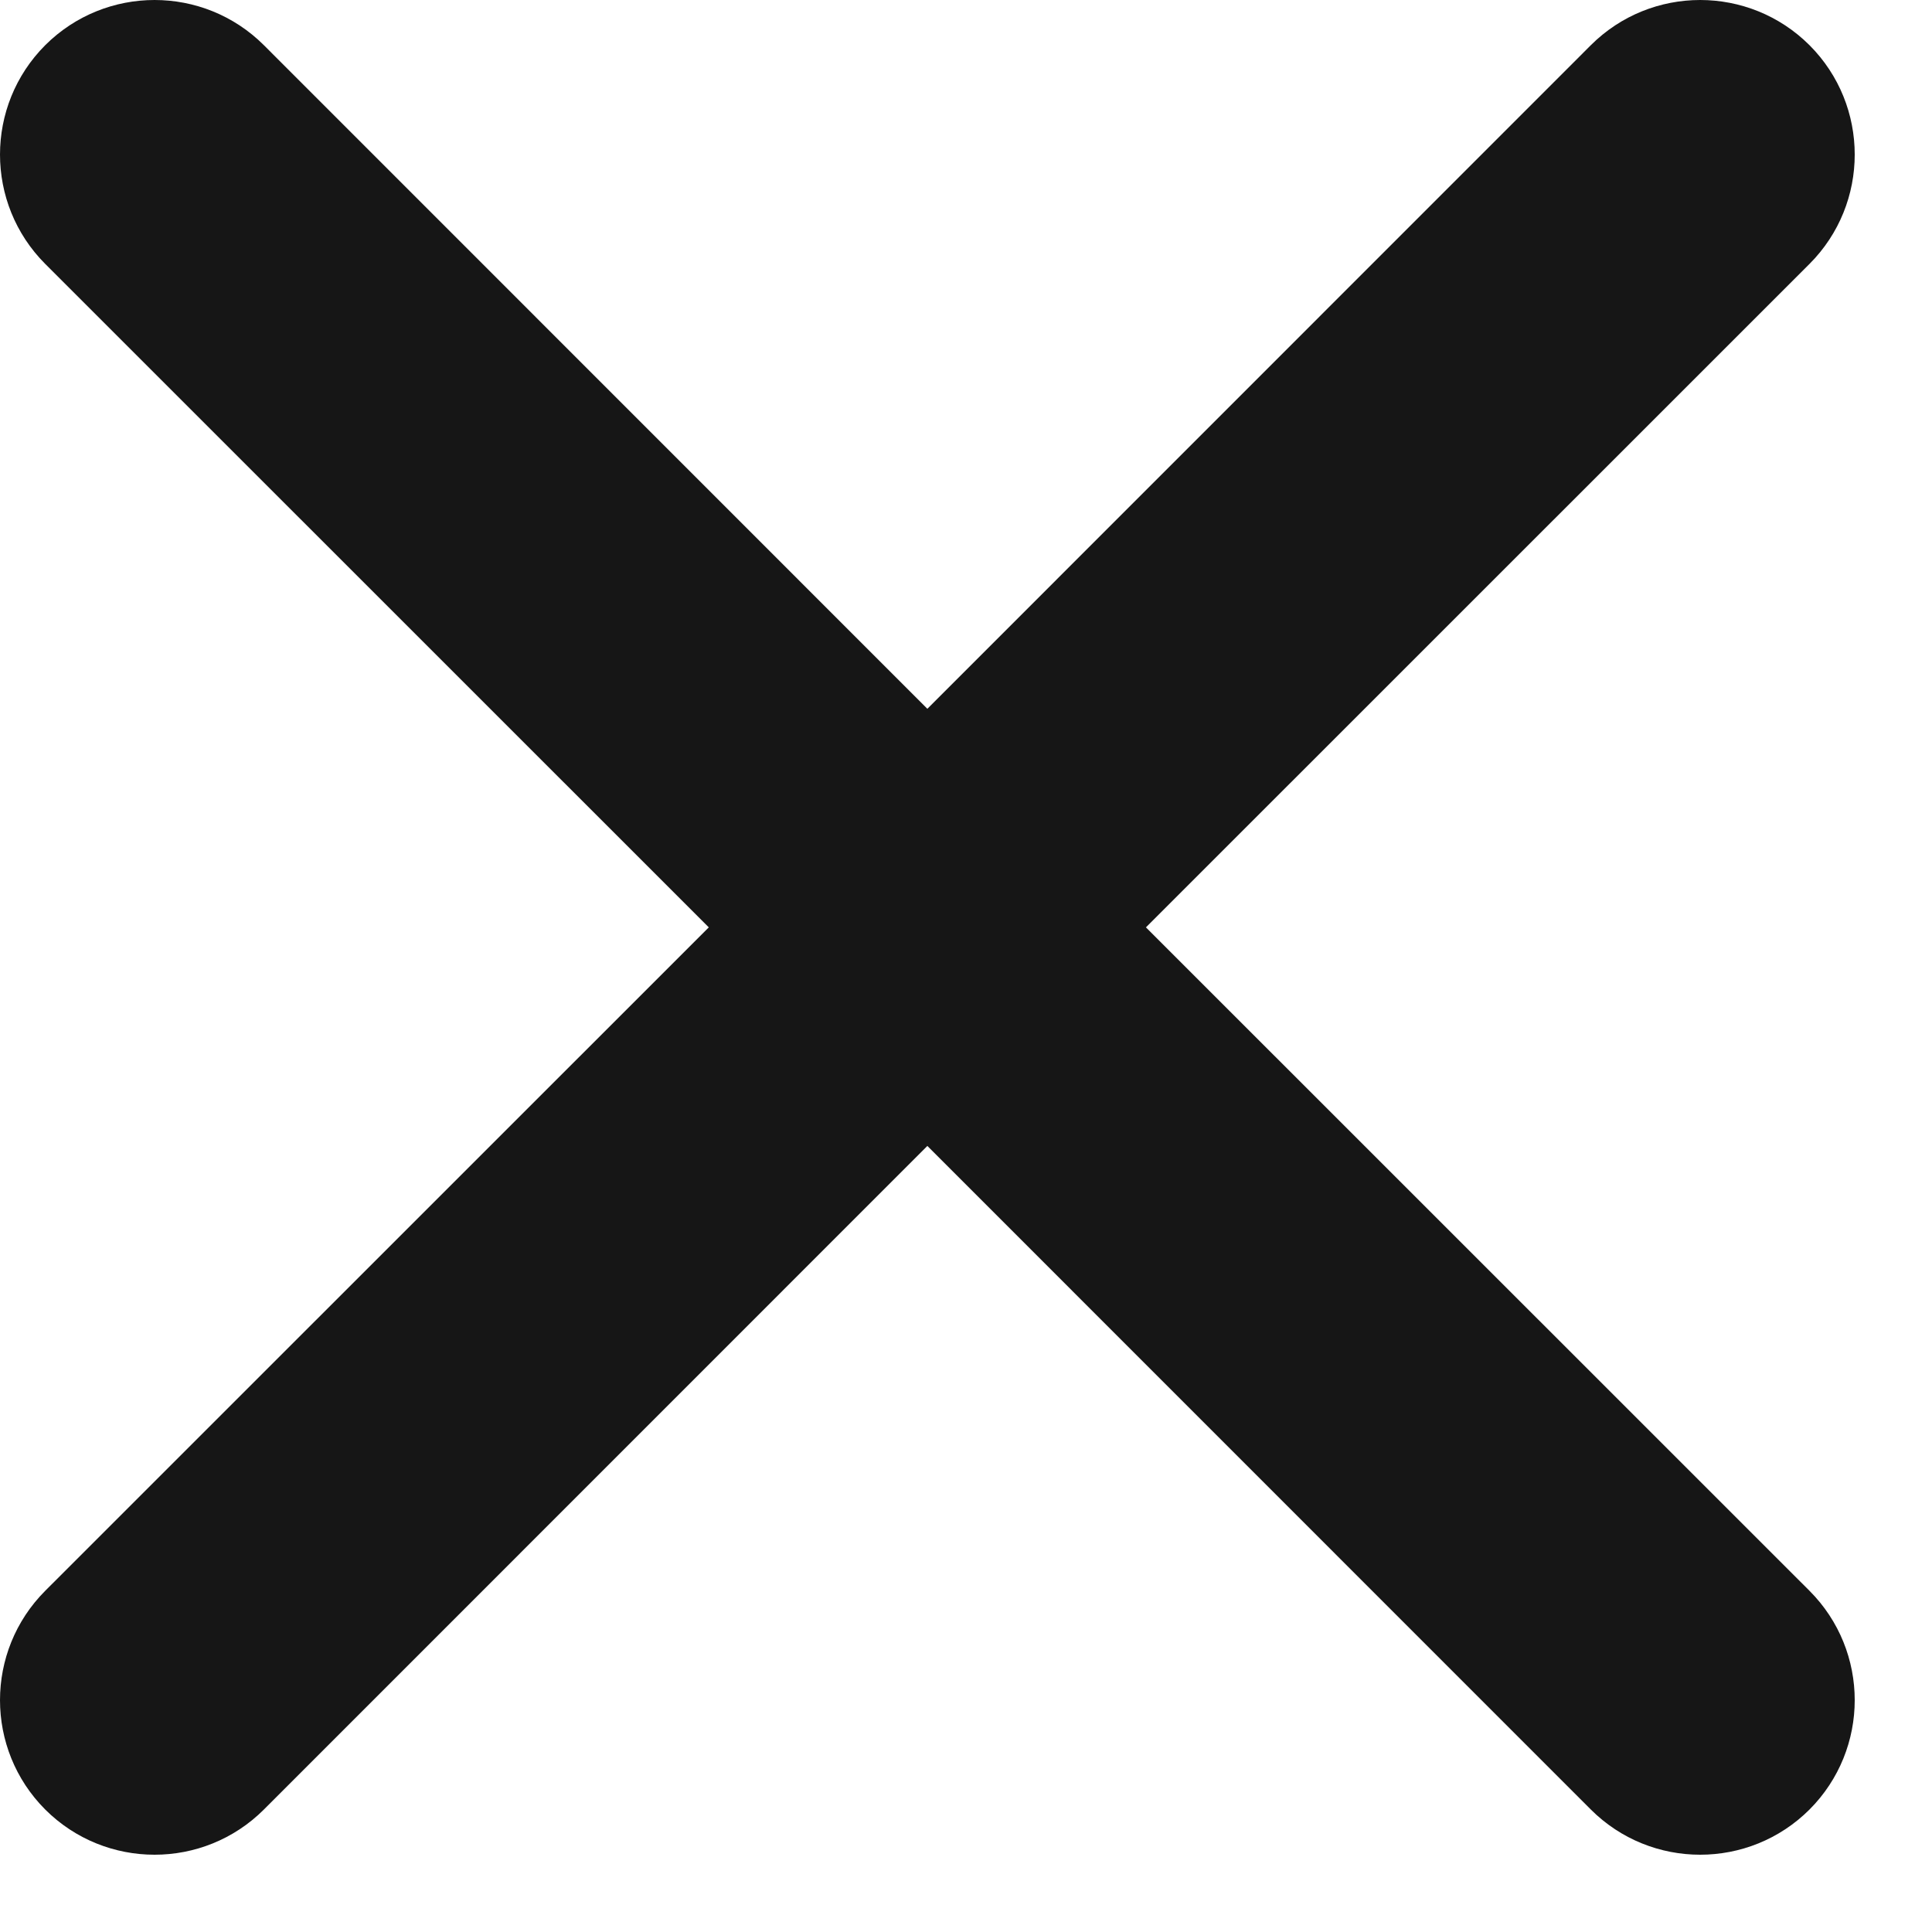
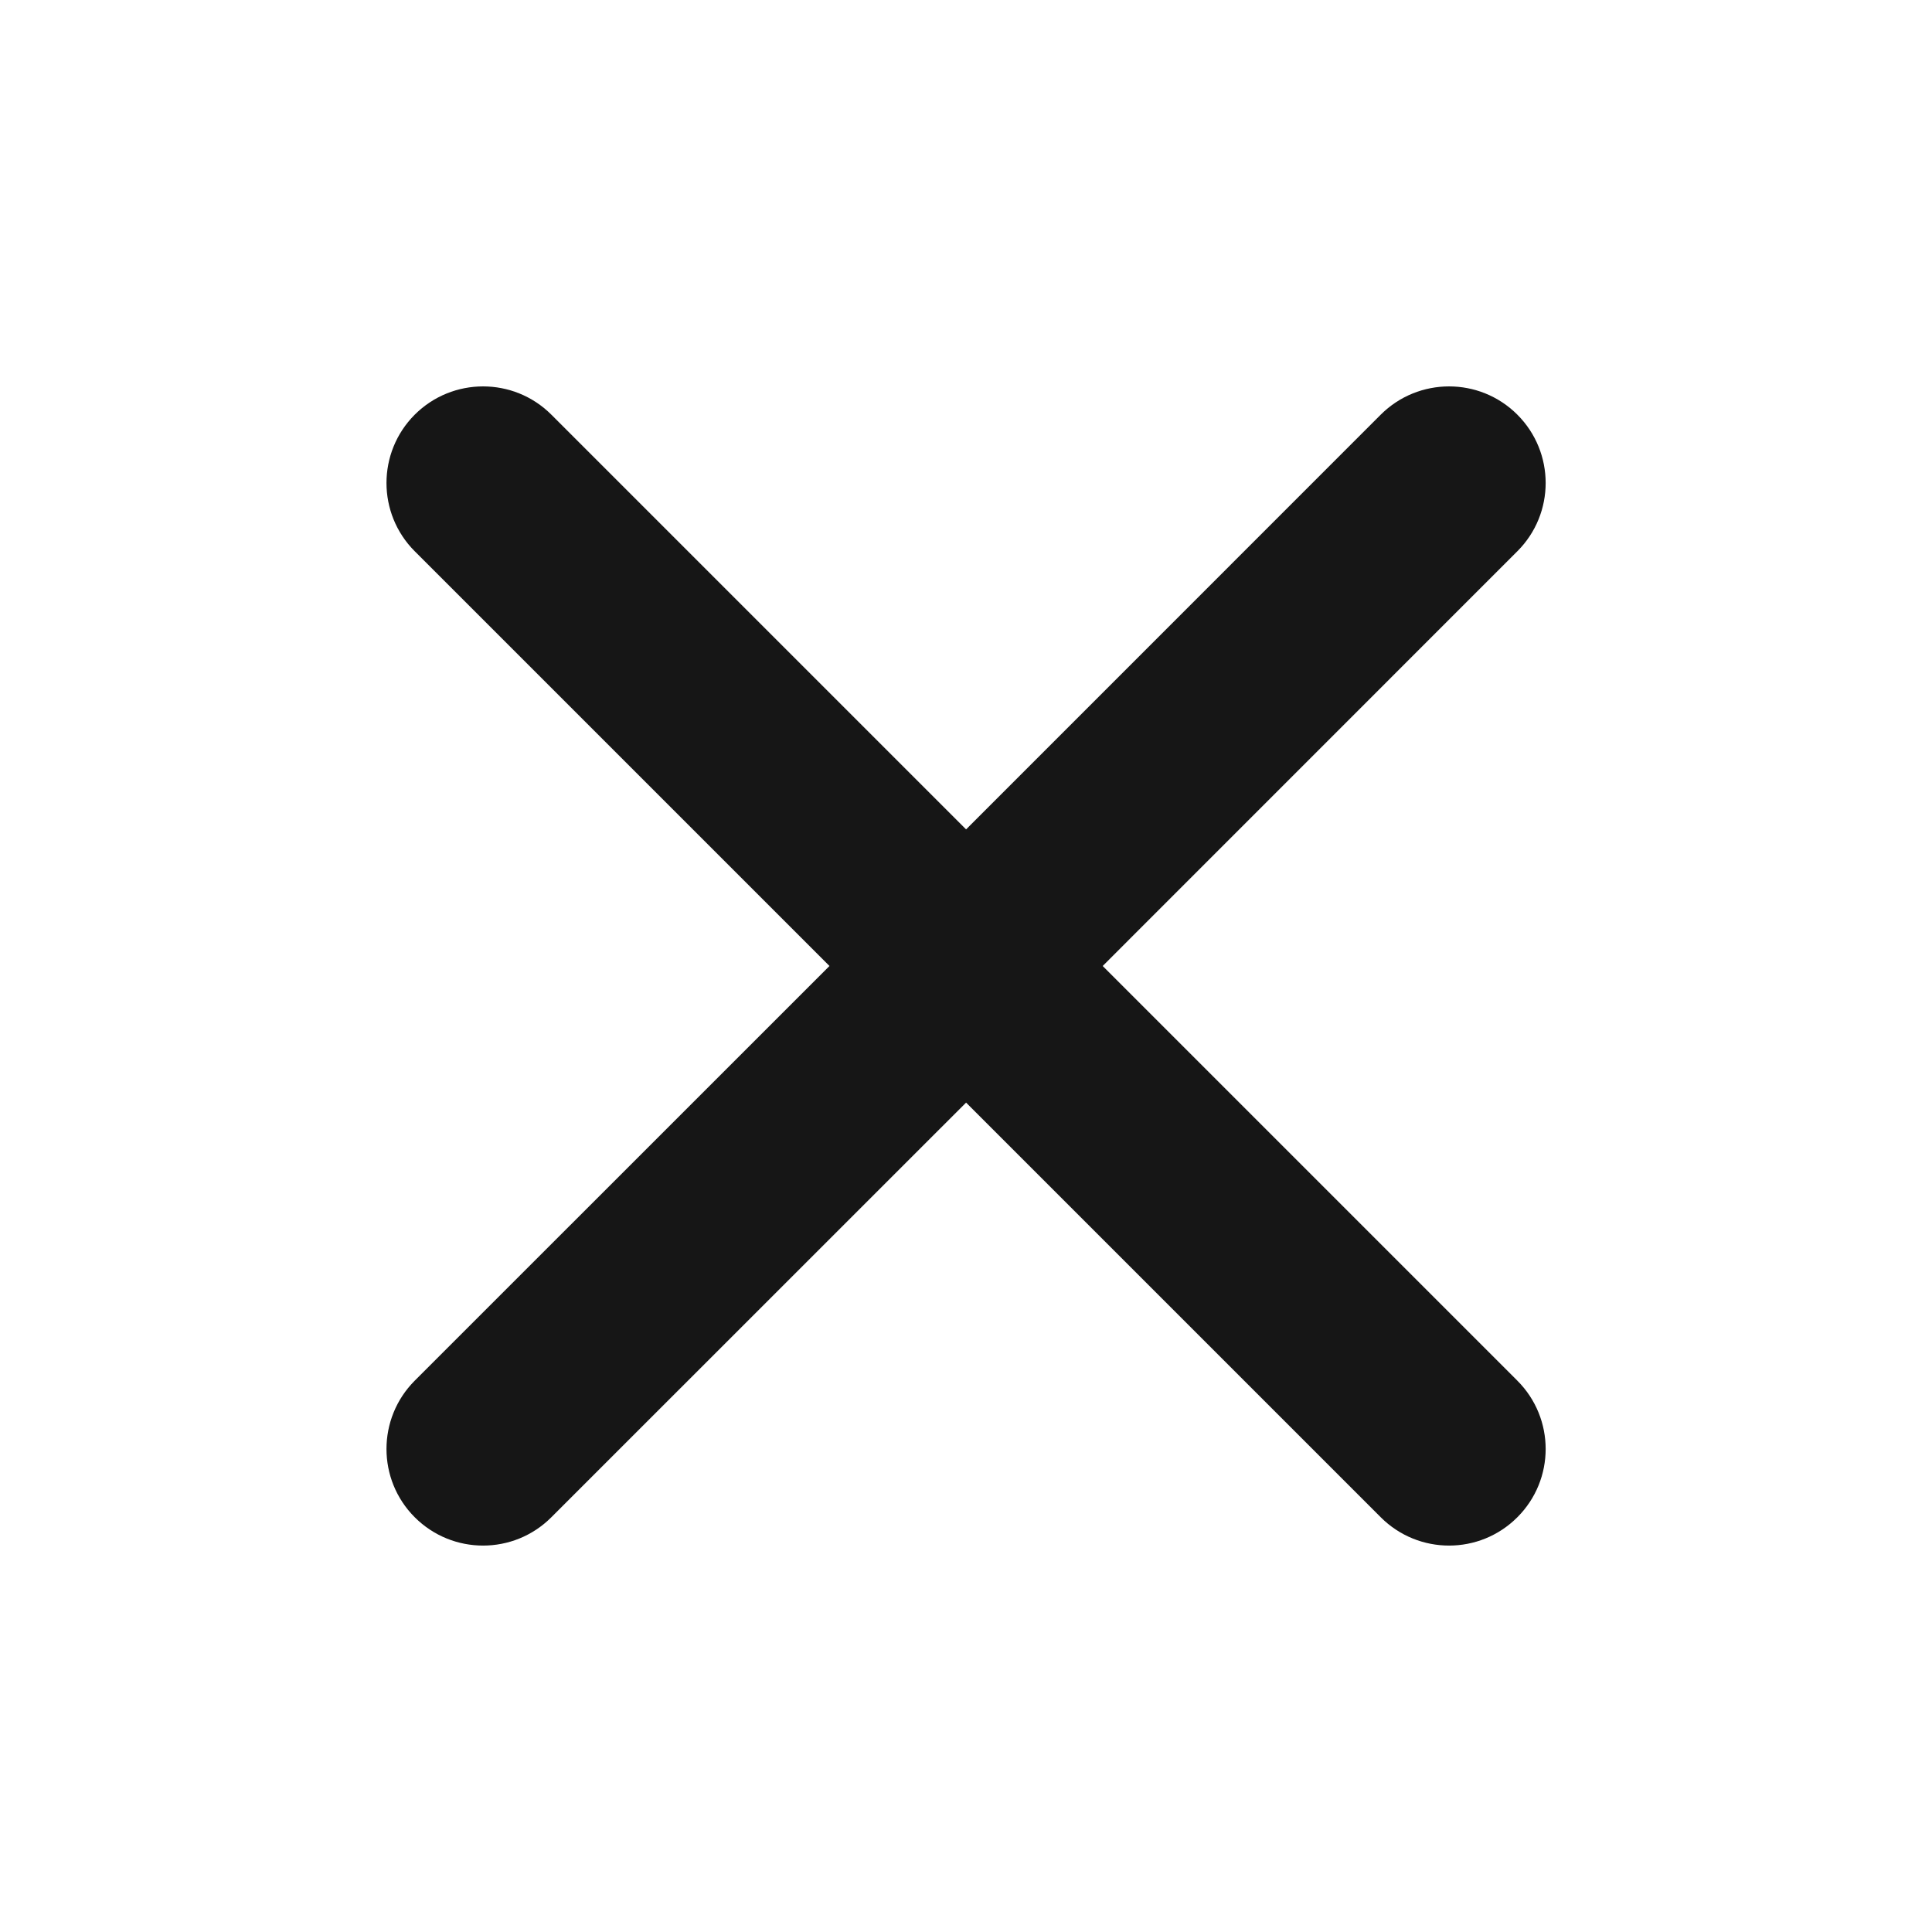
- <svg xmlns="http://www.w3.org/2000/svg" width="15" height="15" viewBox="0 0 15 15" fill="none">
-   <path fill-rule="evenodd" clip-rule="evenodd" d="M0.351 0.351C0.82 -0.117 1.58 -0.117 2.049 0.351L7.2 5.503L12.351 0.351C12.82 -0.117 13.58 -0.117 14.049 0.351C14.517 0.82 14.517 1.58 14.049 2.049L8.897 7.2L14.049 12.351C14.517 12.82 14.517 13.58 14.049 14.049C13.58 14.517 12.82 14.517 12.351 14.049L7.2 8.897L2.049 14.049C1.58 14.517 0.82 14.517 0.351 14.049C-0.117 13.58 -0.117 12.82 0.351 12.351L5.503 7.2L0.351 2.049C-0.117 1.58 -0.117 0.82 0.351 0.351Z" fill="#161616" />
+ <svg xmlns="http://www.w3.org/2000/svg" width="24" height="24" viewBox="0 0 24 24" fill="none">
+   <path fill-rule="evenodd" clip-rule="evenodd" d="M5.152 5.151C5.621 4.683 6.381 4.683 6.849 5.151L12.001 10.303L17.152 5.151C17.621 4.683 18.381 4.683 18.849 5.151C19.318 5.62 19.318 6.38 18.849 6.848L13.698 12L18.849 17.151C19.318 17.62 19.318 18.38 18.849 18.848C18.381 19.317 17.621 19.317 17.152 18.848L12.001 13.697L6.849 18.848C6.381 19.317 5.621 19.317 5.152 18.848C4.684 18.38 4.684 17.62 5.152 17.151L10.304 12L5.152 6.848C4.684 6.38 4.684 5.62 5.152 5.151Z" fill="#161616" />
</svg>
